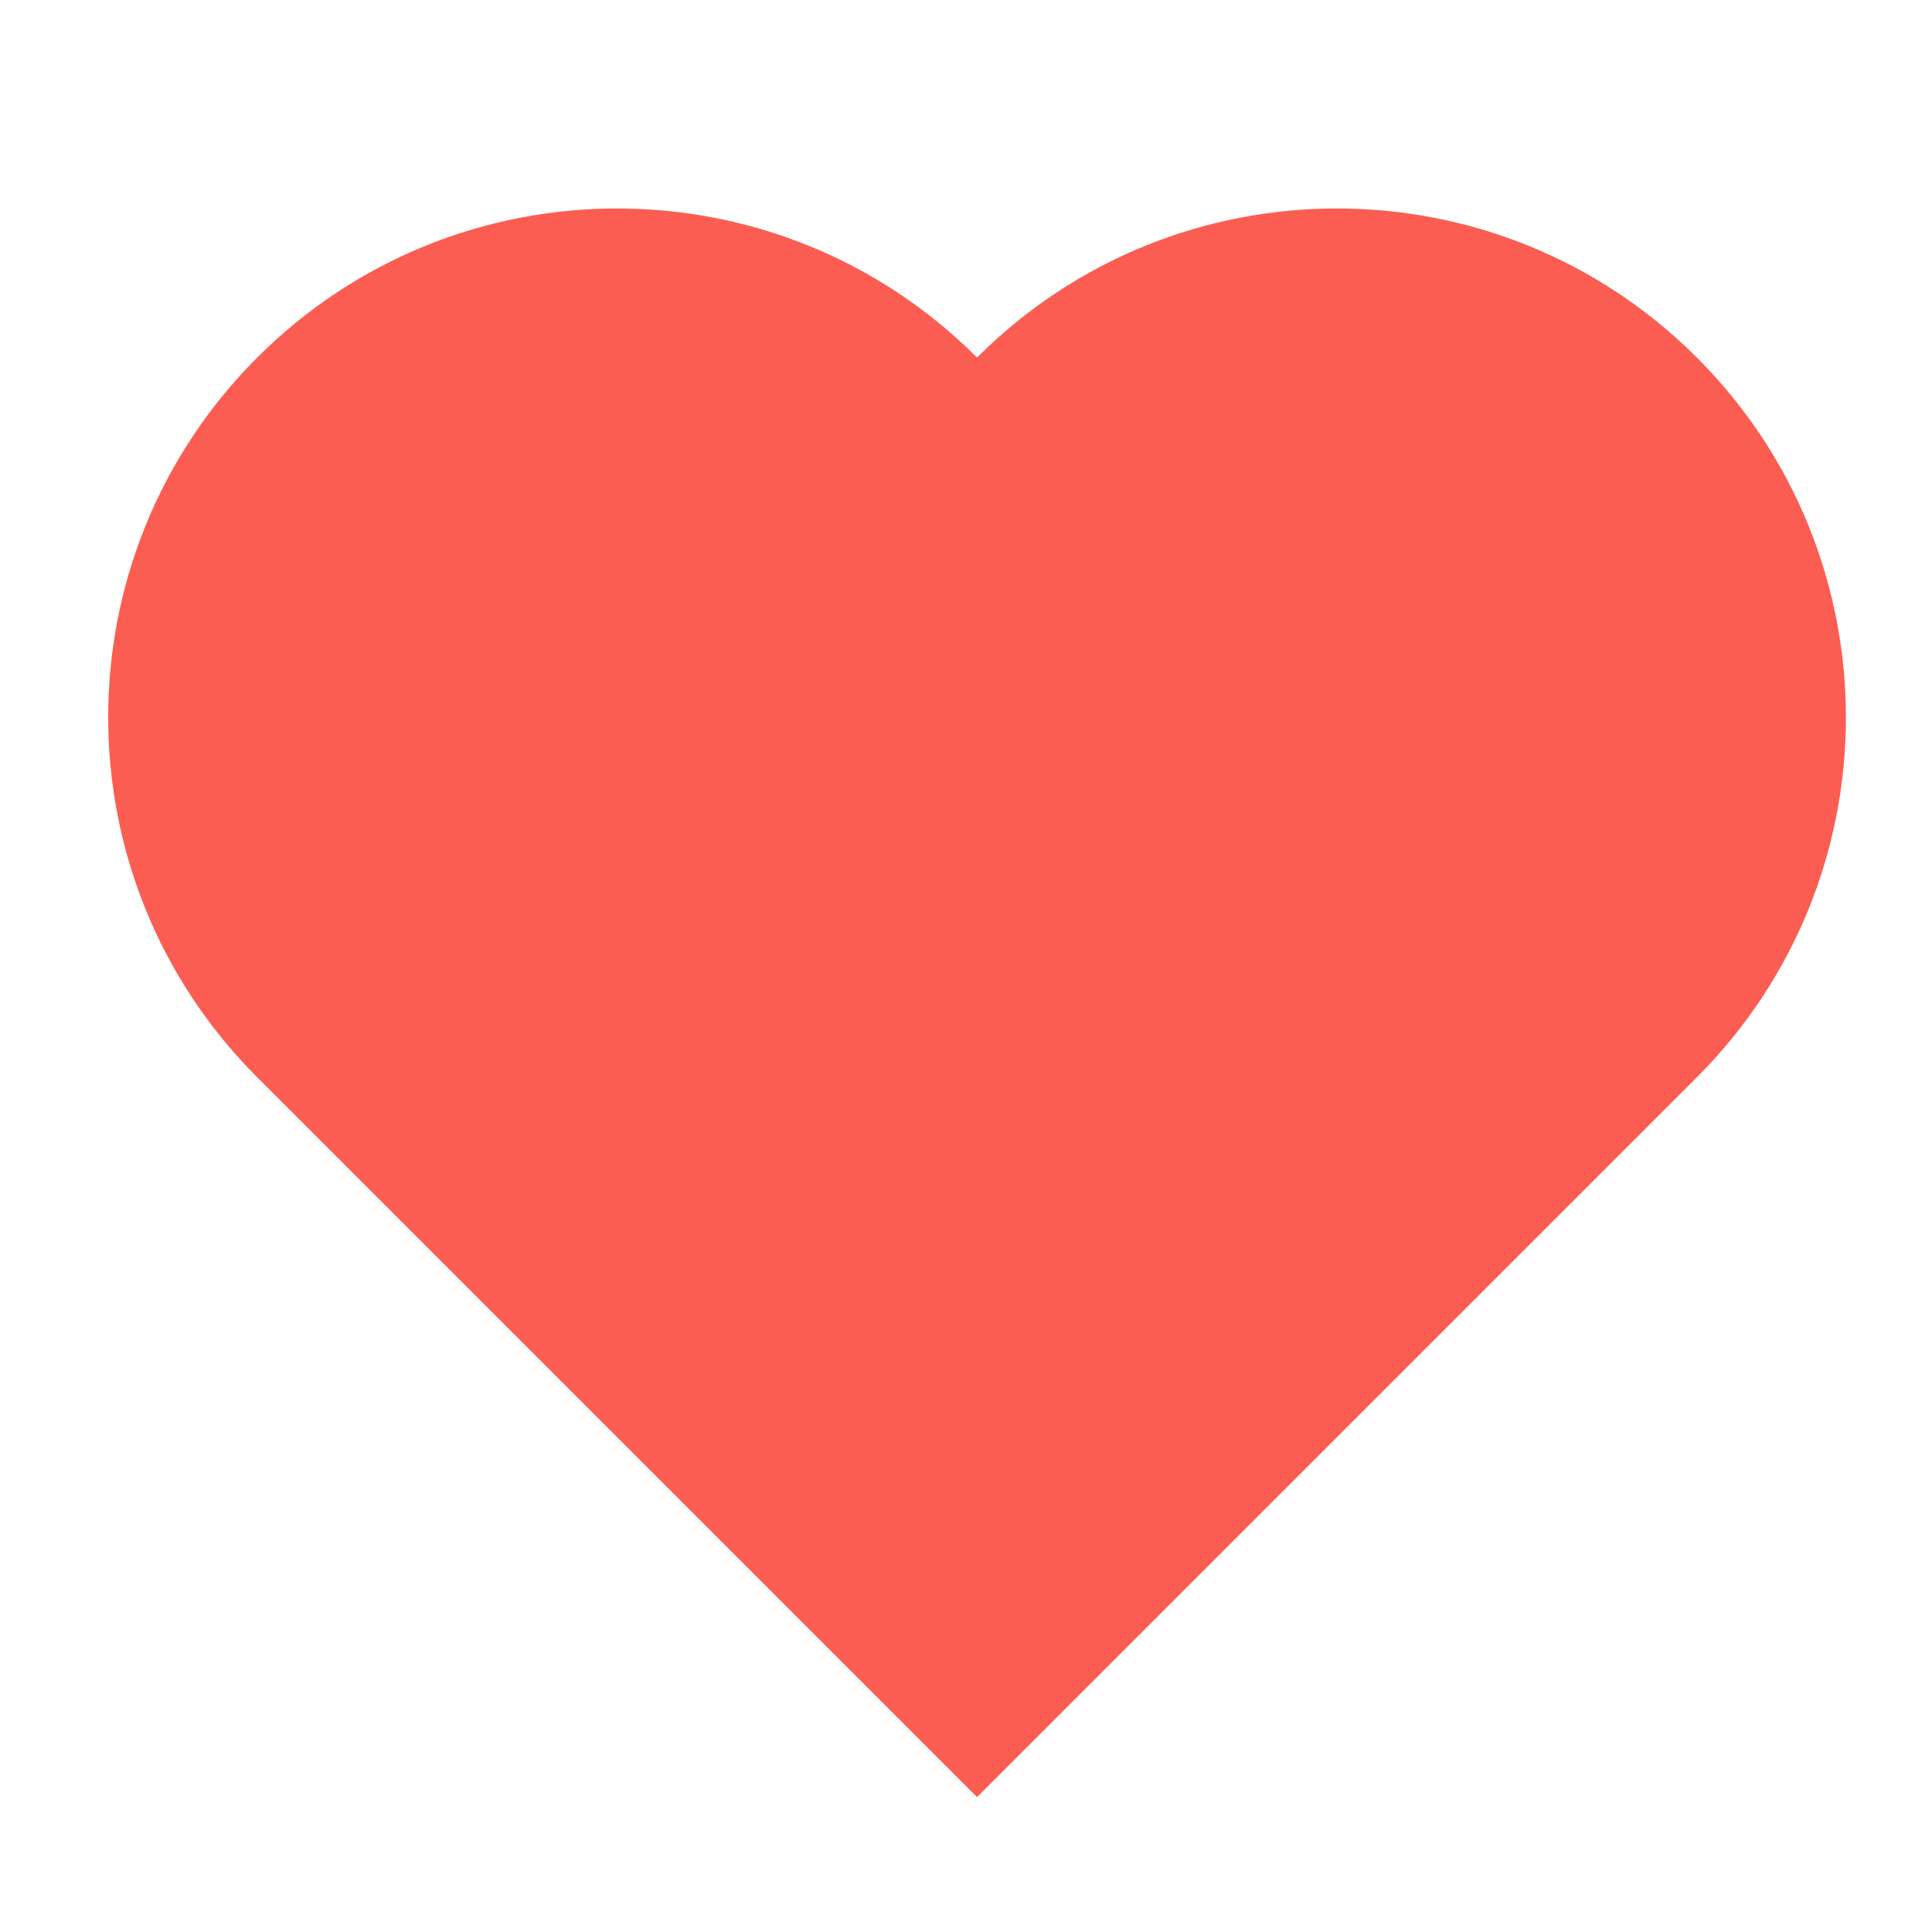
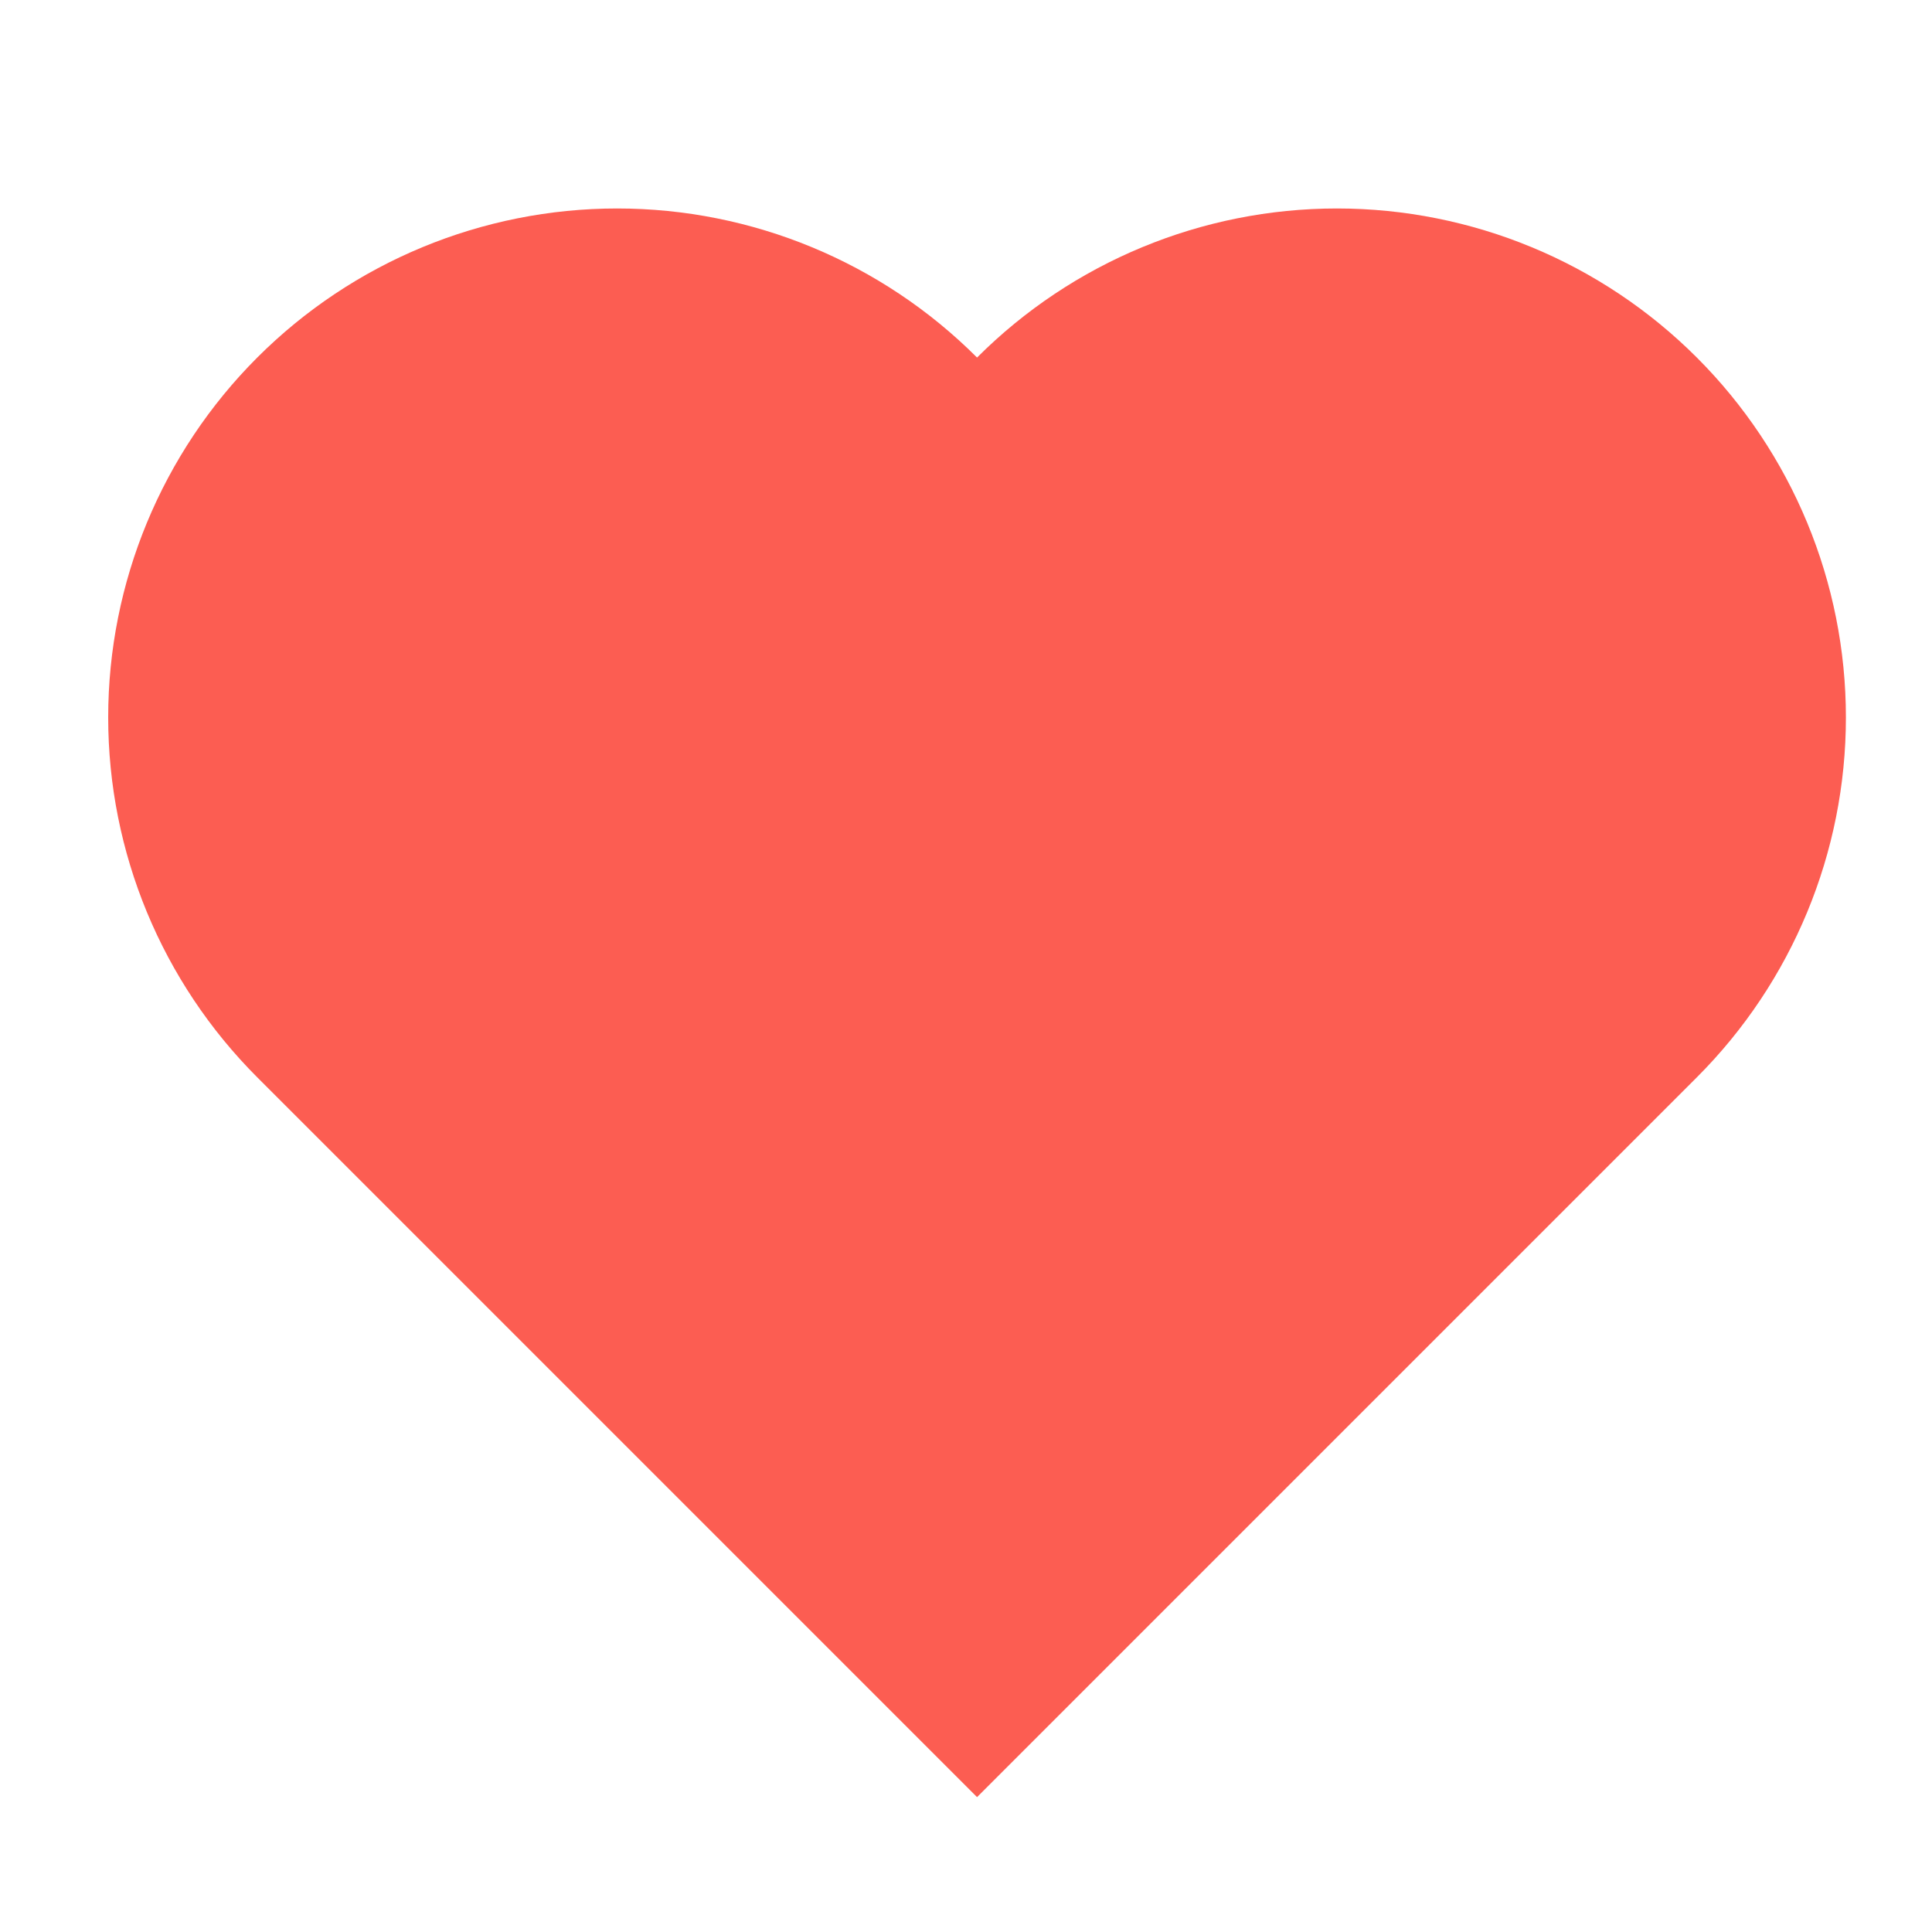
<svg xmlns="http://www.w3.org/2000/svg" viewBox="0 0 32 32" fill="none">
  <g clip-path="url(#clip0)">
-     <path d="M28.105 17.844L16.183 29.766 4.261 17.844A8.43 8.43 0 1116.183 5.922a8.43 8.43 0 0111.922 11.922z" fill="#FC5D52" />
+     <path d="M28.105 17.844L16.183 29.766L4.261 17.844C2.68 16.263 1.792 14.119 1.792 11.883C1.792 9.647 2.68 7.503 4.261 5.922C5.842 4.341 7.986 3.453 10.222 3.453C12.458 3.453 14.602 4.341 16.183 5.922C17.764 4.341 19.908 3.453 22.144 3.453C24.38 3.453 26.524 4.341 28.105 5.922C29.686 7.503 30.574 9.647 30.574 11.883C30.574 14.119 29.686 16.263 28.105 17.844L28.105 17.844Z" fill="#FC5D52" />
  </g>
  <defs>
    <clipPath id="clip0">
-       <path d="M0 0h32v32H0z" />
+       <path d="M0 0H32V32H0z" />
    </clipPath>
  </defs>
</svg>
